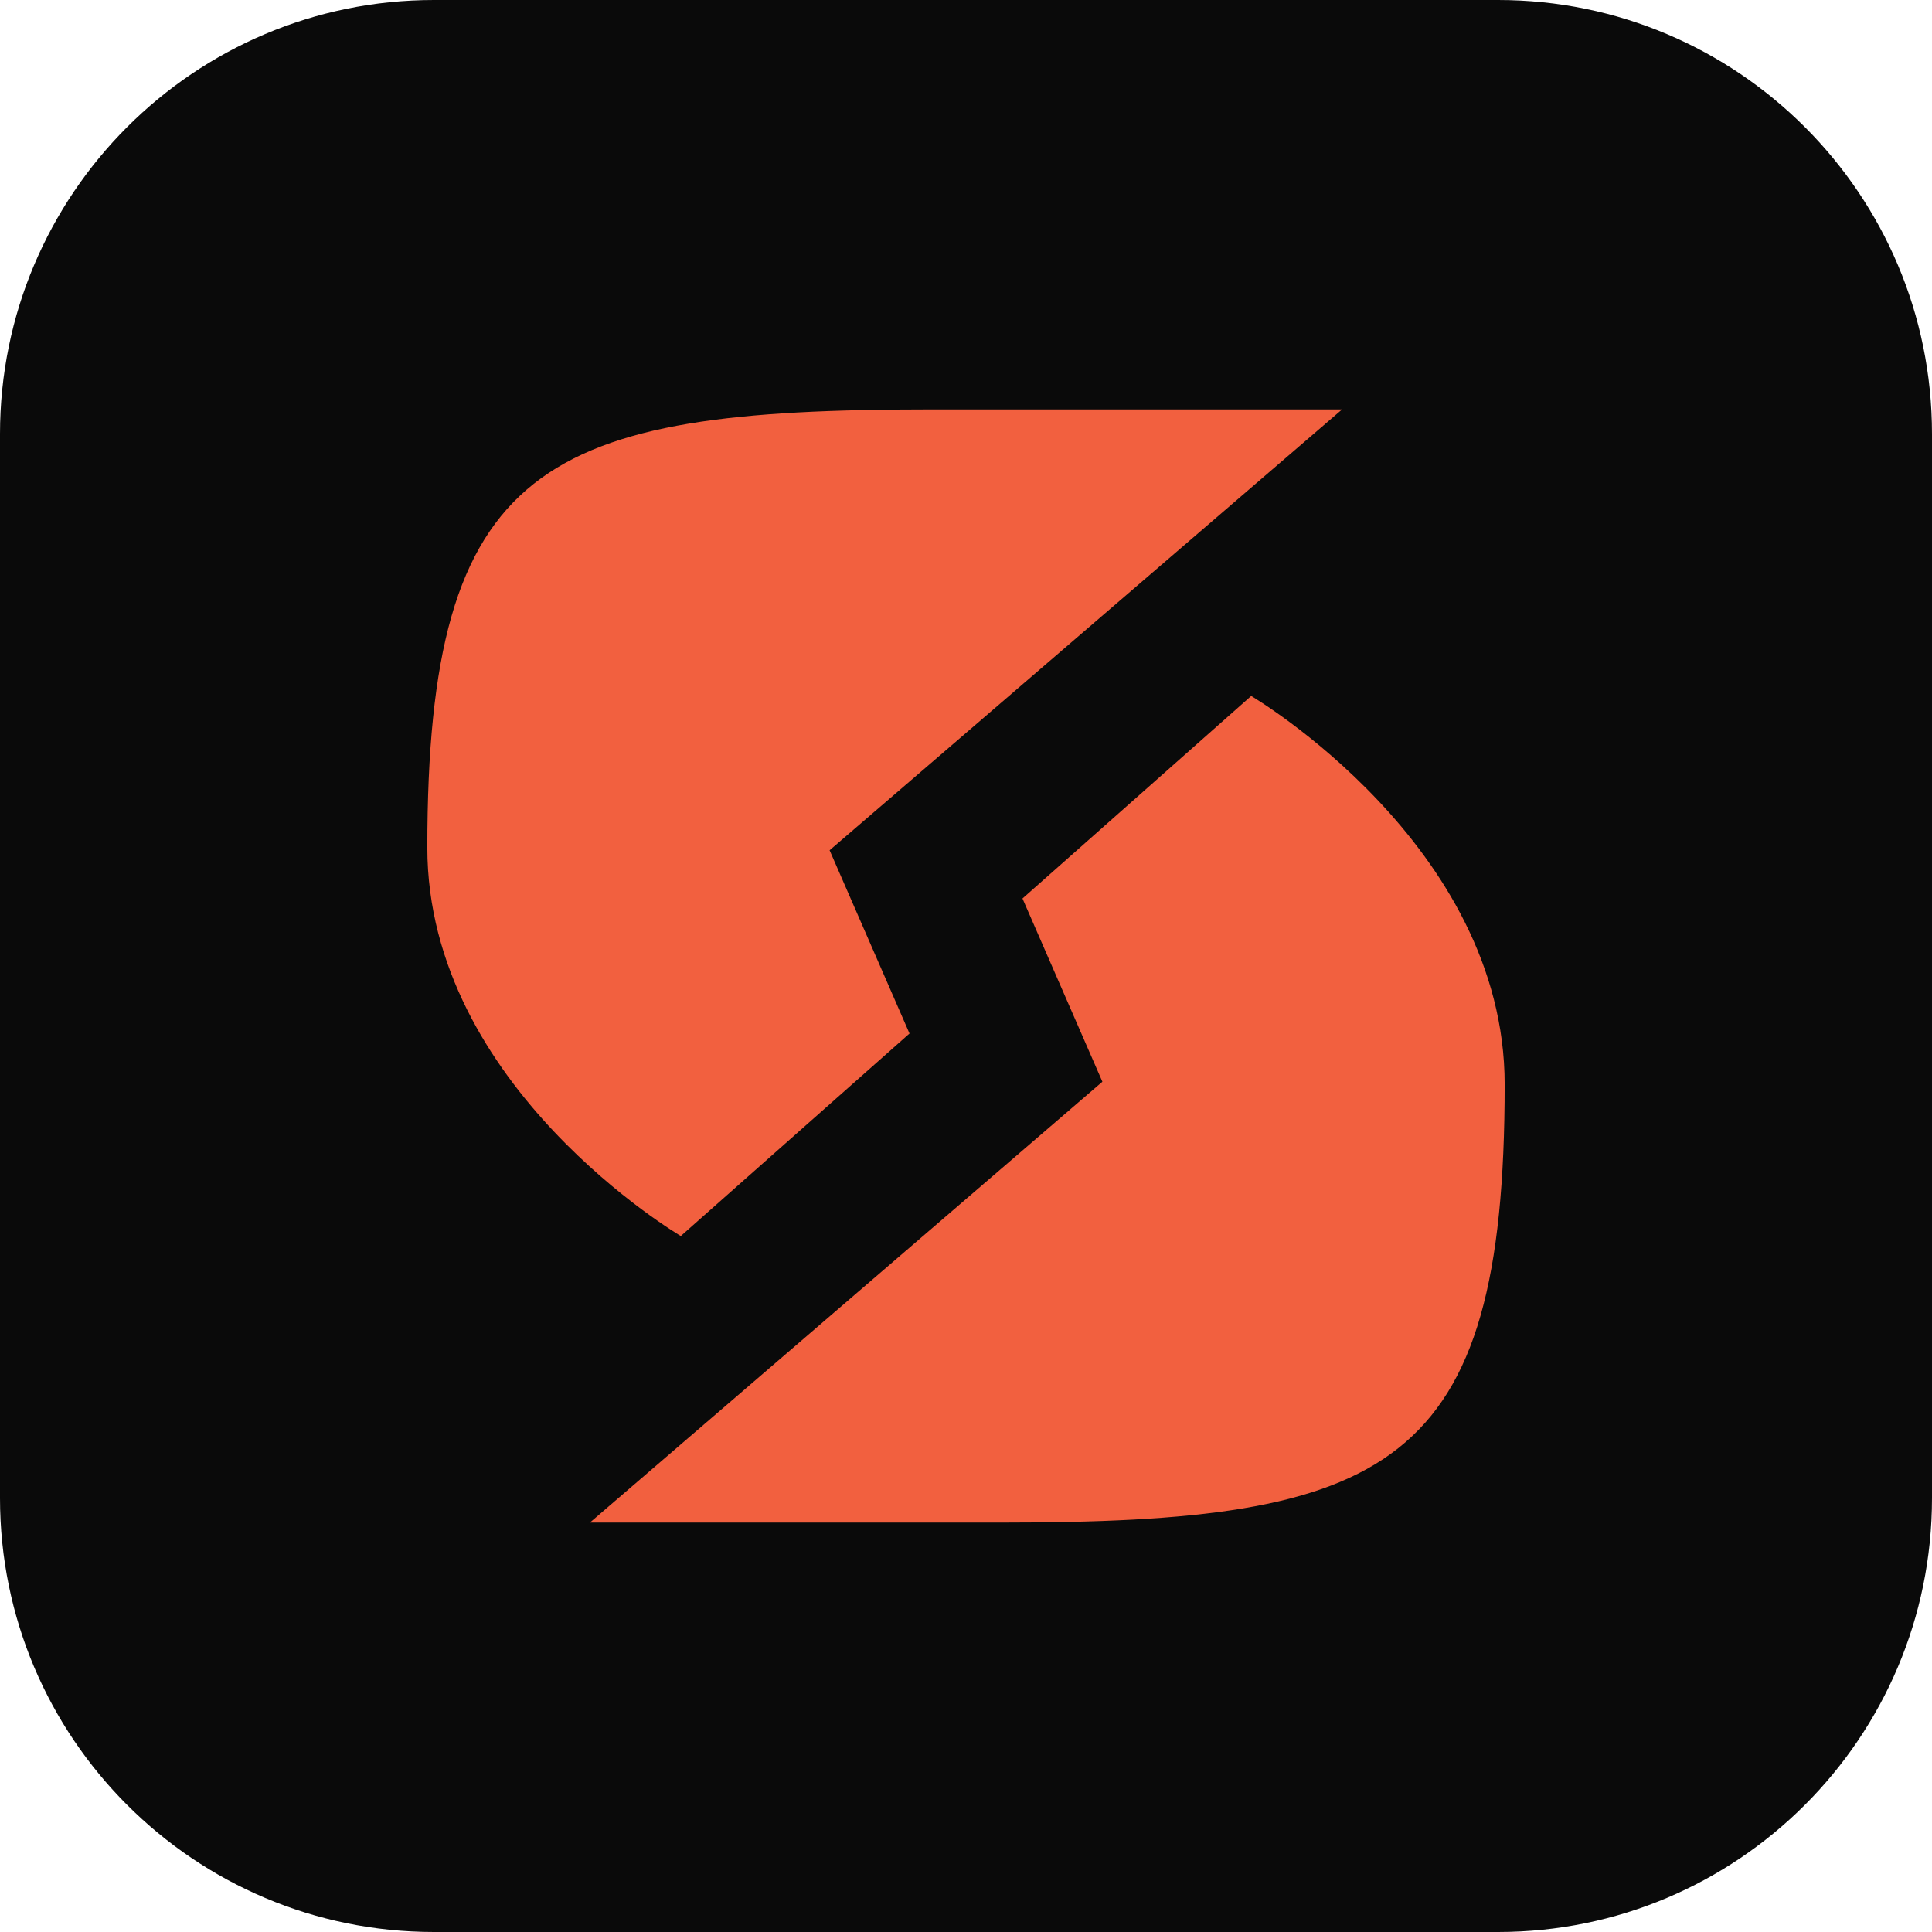
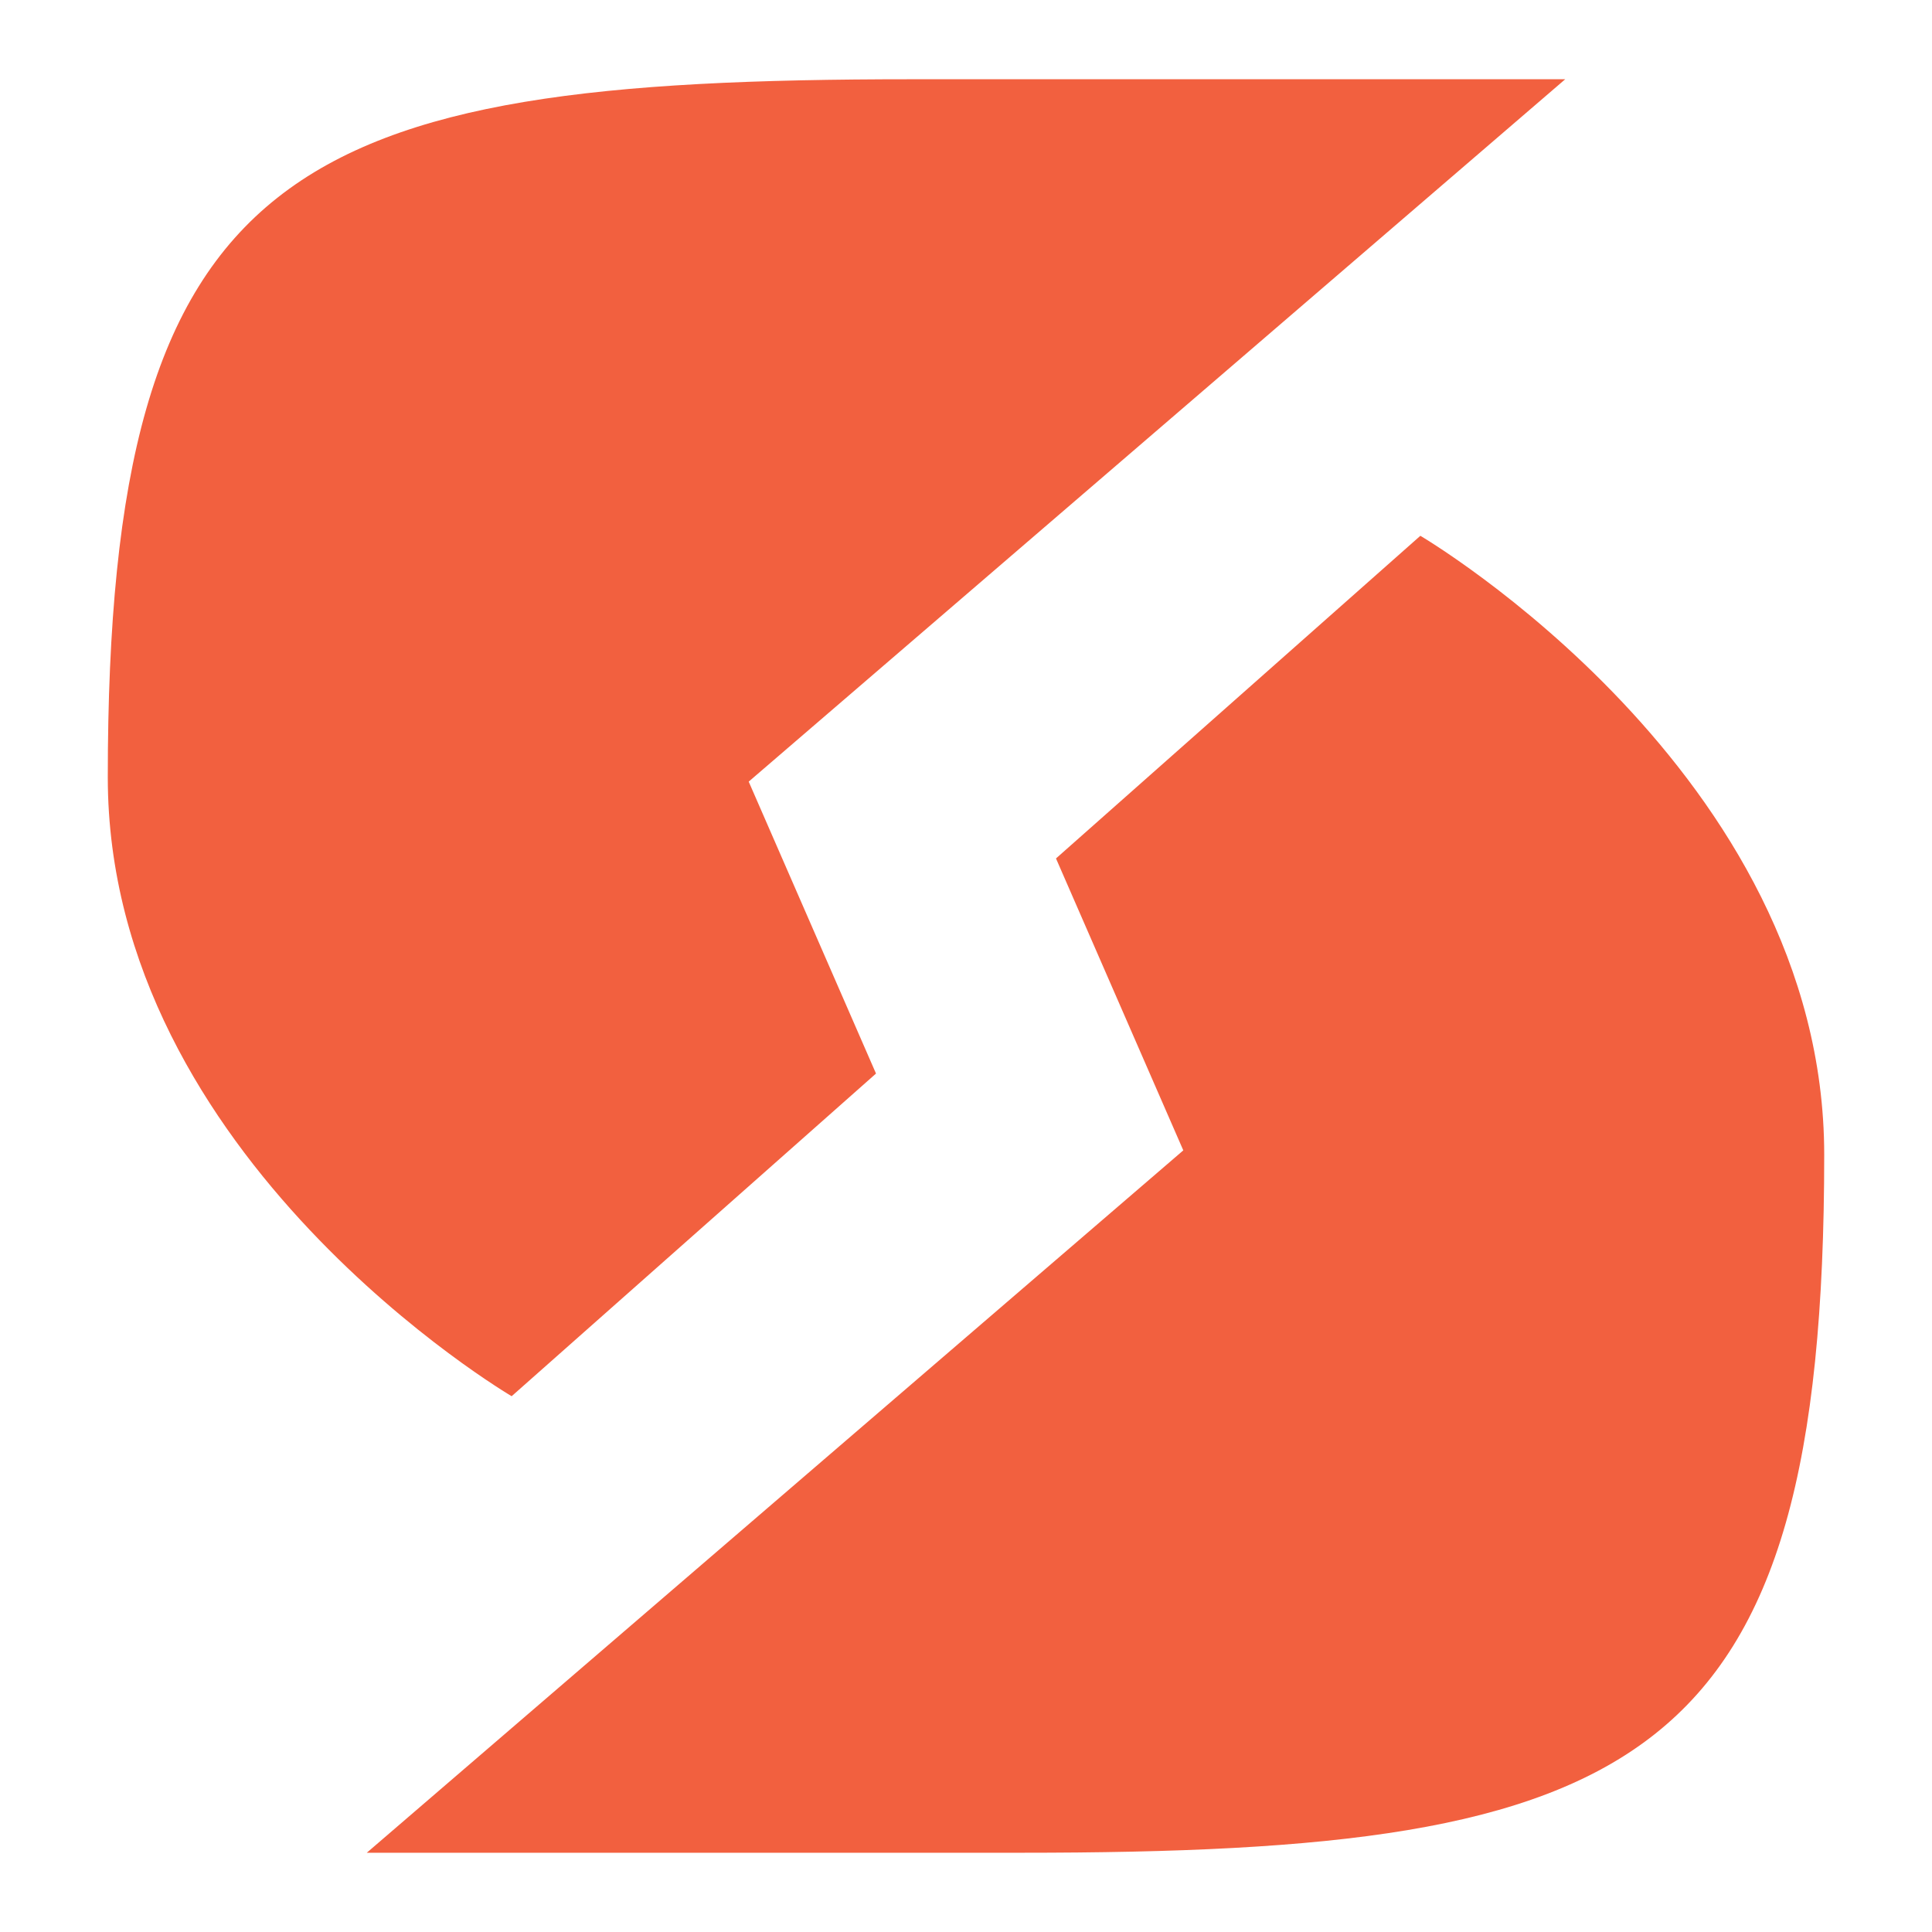
<svg xmlns="http://www.w3.org/2000/svg" width="1024" height="1024" viewBox="0 0 1024 1024">
  <defs />
-   <rect x="0" y="0" width="1024" height="1024" rx="230" fill="#0A0A0A" />
-   <g transform="translate(512 512) scale(1.4604) translate(-263.5 -284)" fill="#F2603F">
+   <g transform="translate(512 512) scale(2.3267) translate(-263.5 -284)" fill="#F2603F">
    <path d="M400 82 L251 82 C110 82 68 101 68 241 C68 328 160 382 160 382 L243 308.5 L214 242 Z" />
    <path d="M400 82 L251 82 C110 82 68 101 68 241 C68 328 160 382 160 382 L243 308.5 L214 242 Z" transform="rotate(180 263.5 284)" />
  </g>
</svg>
